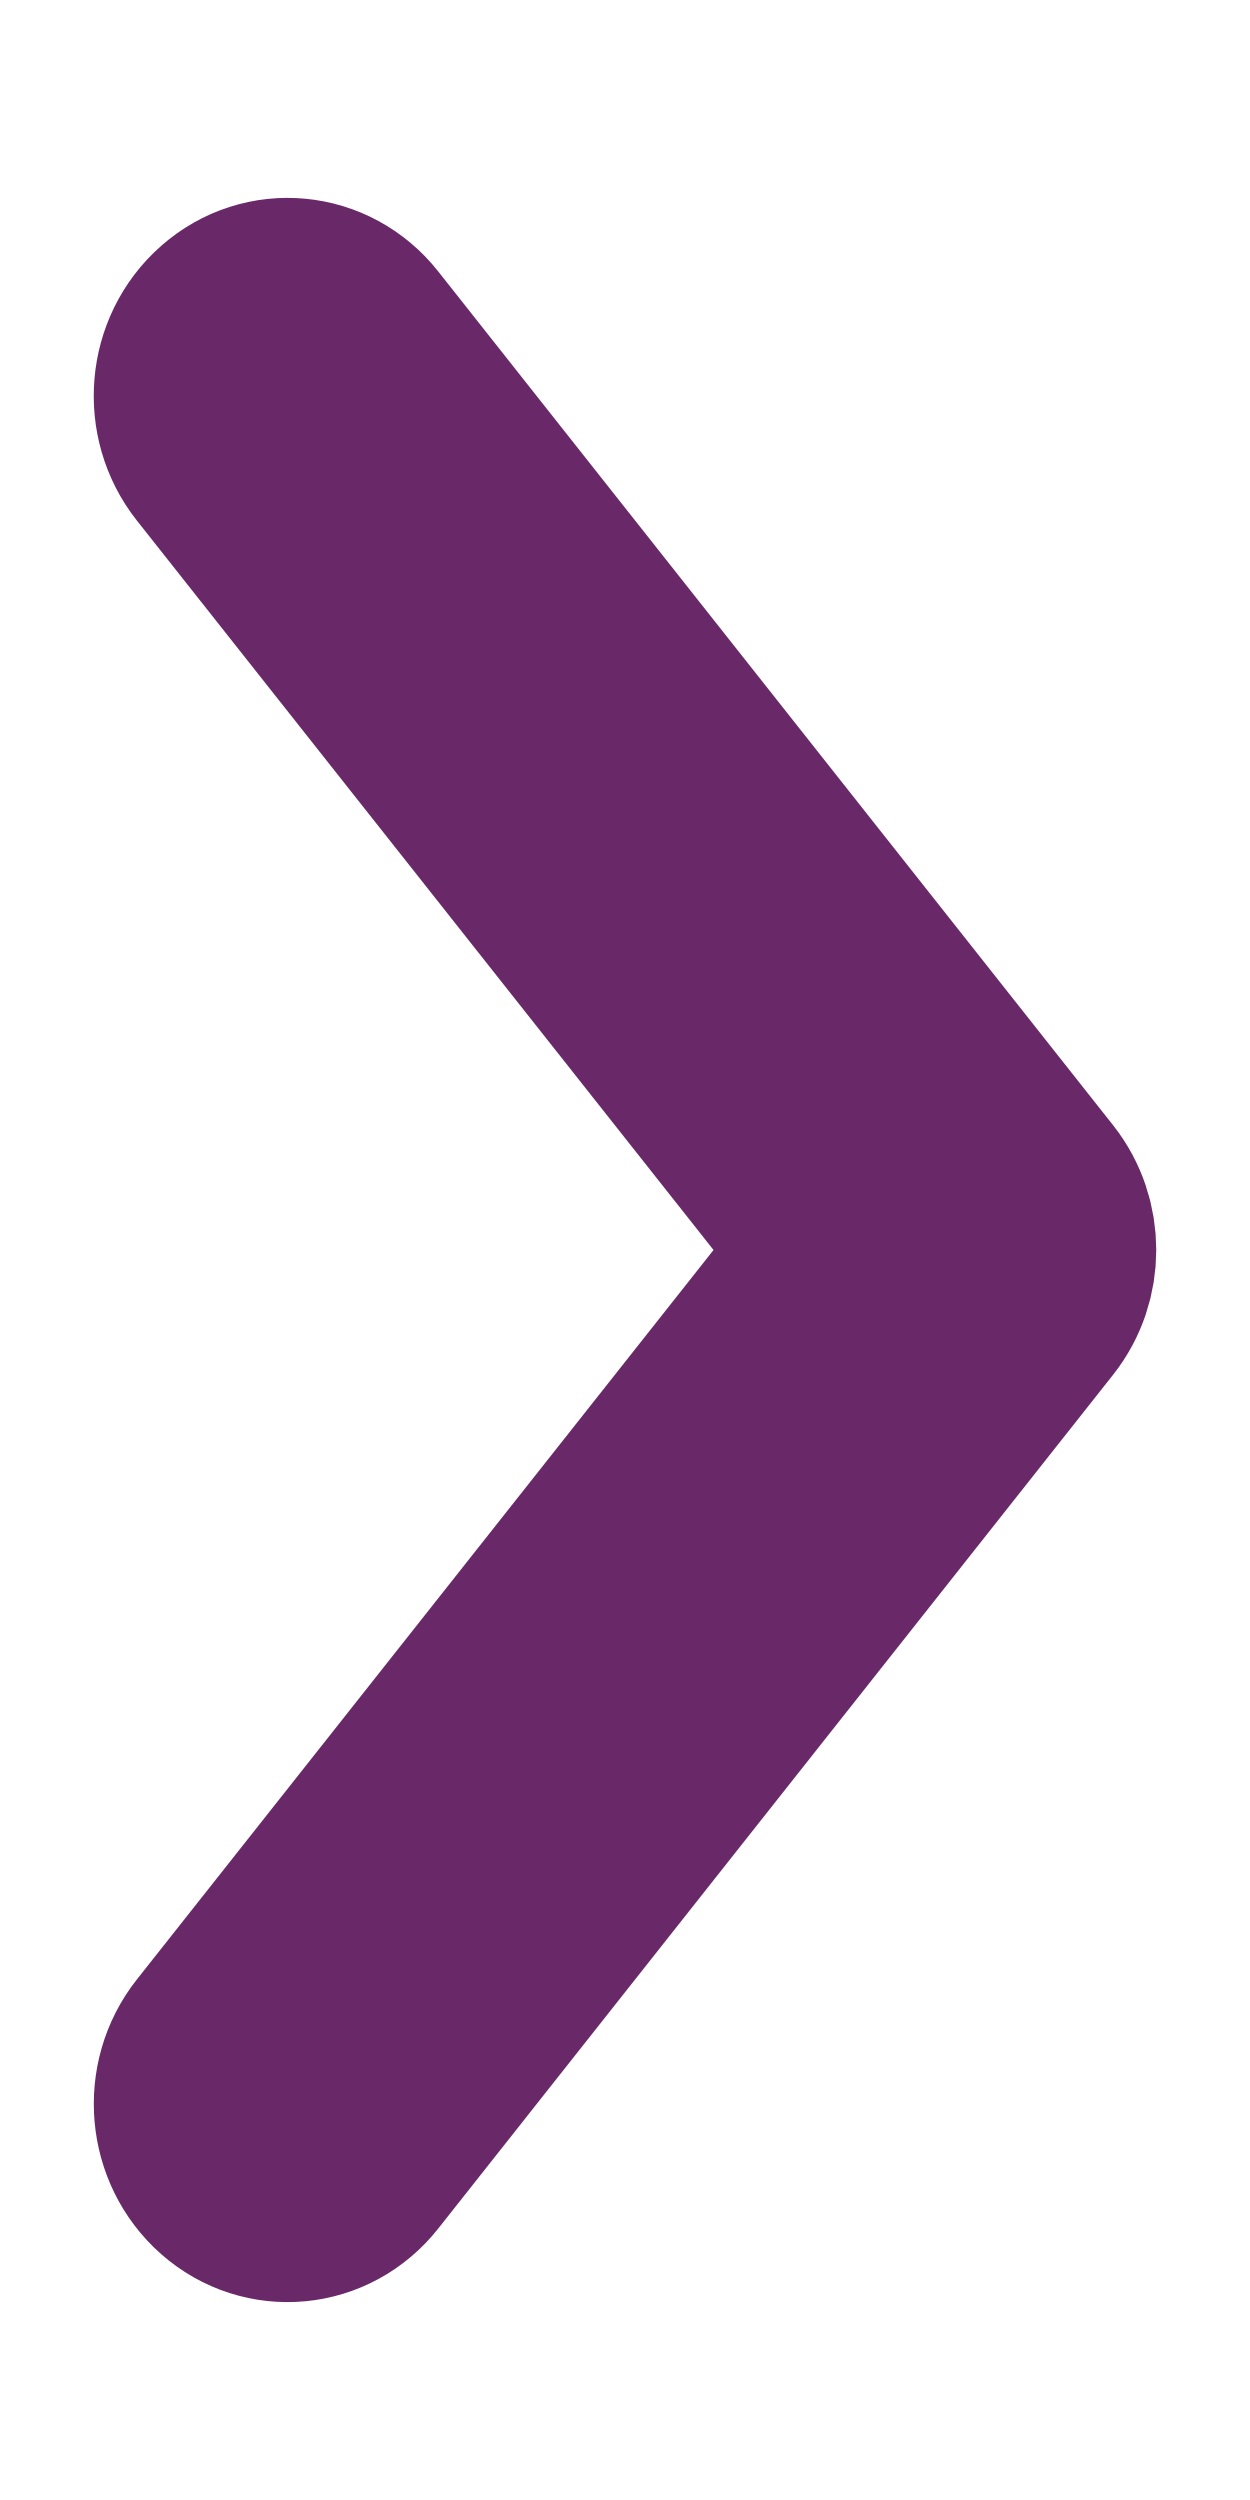
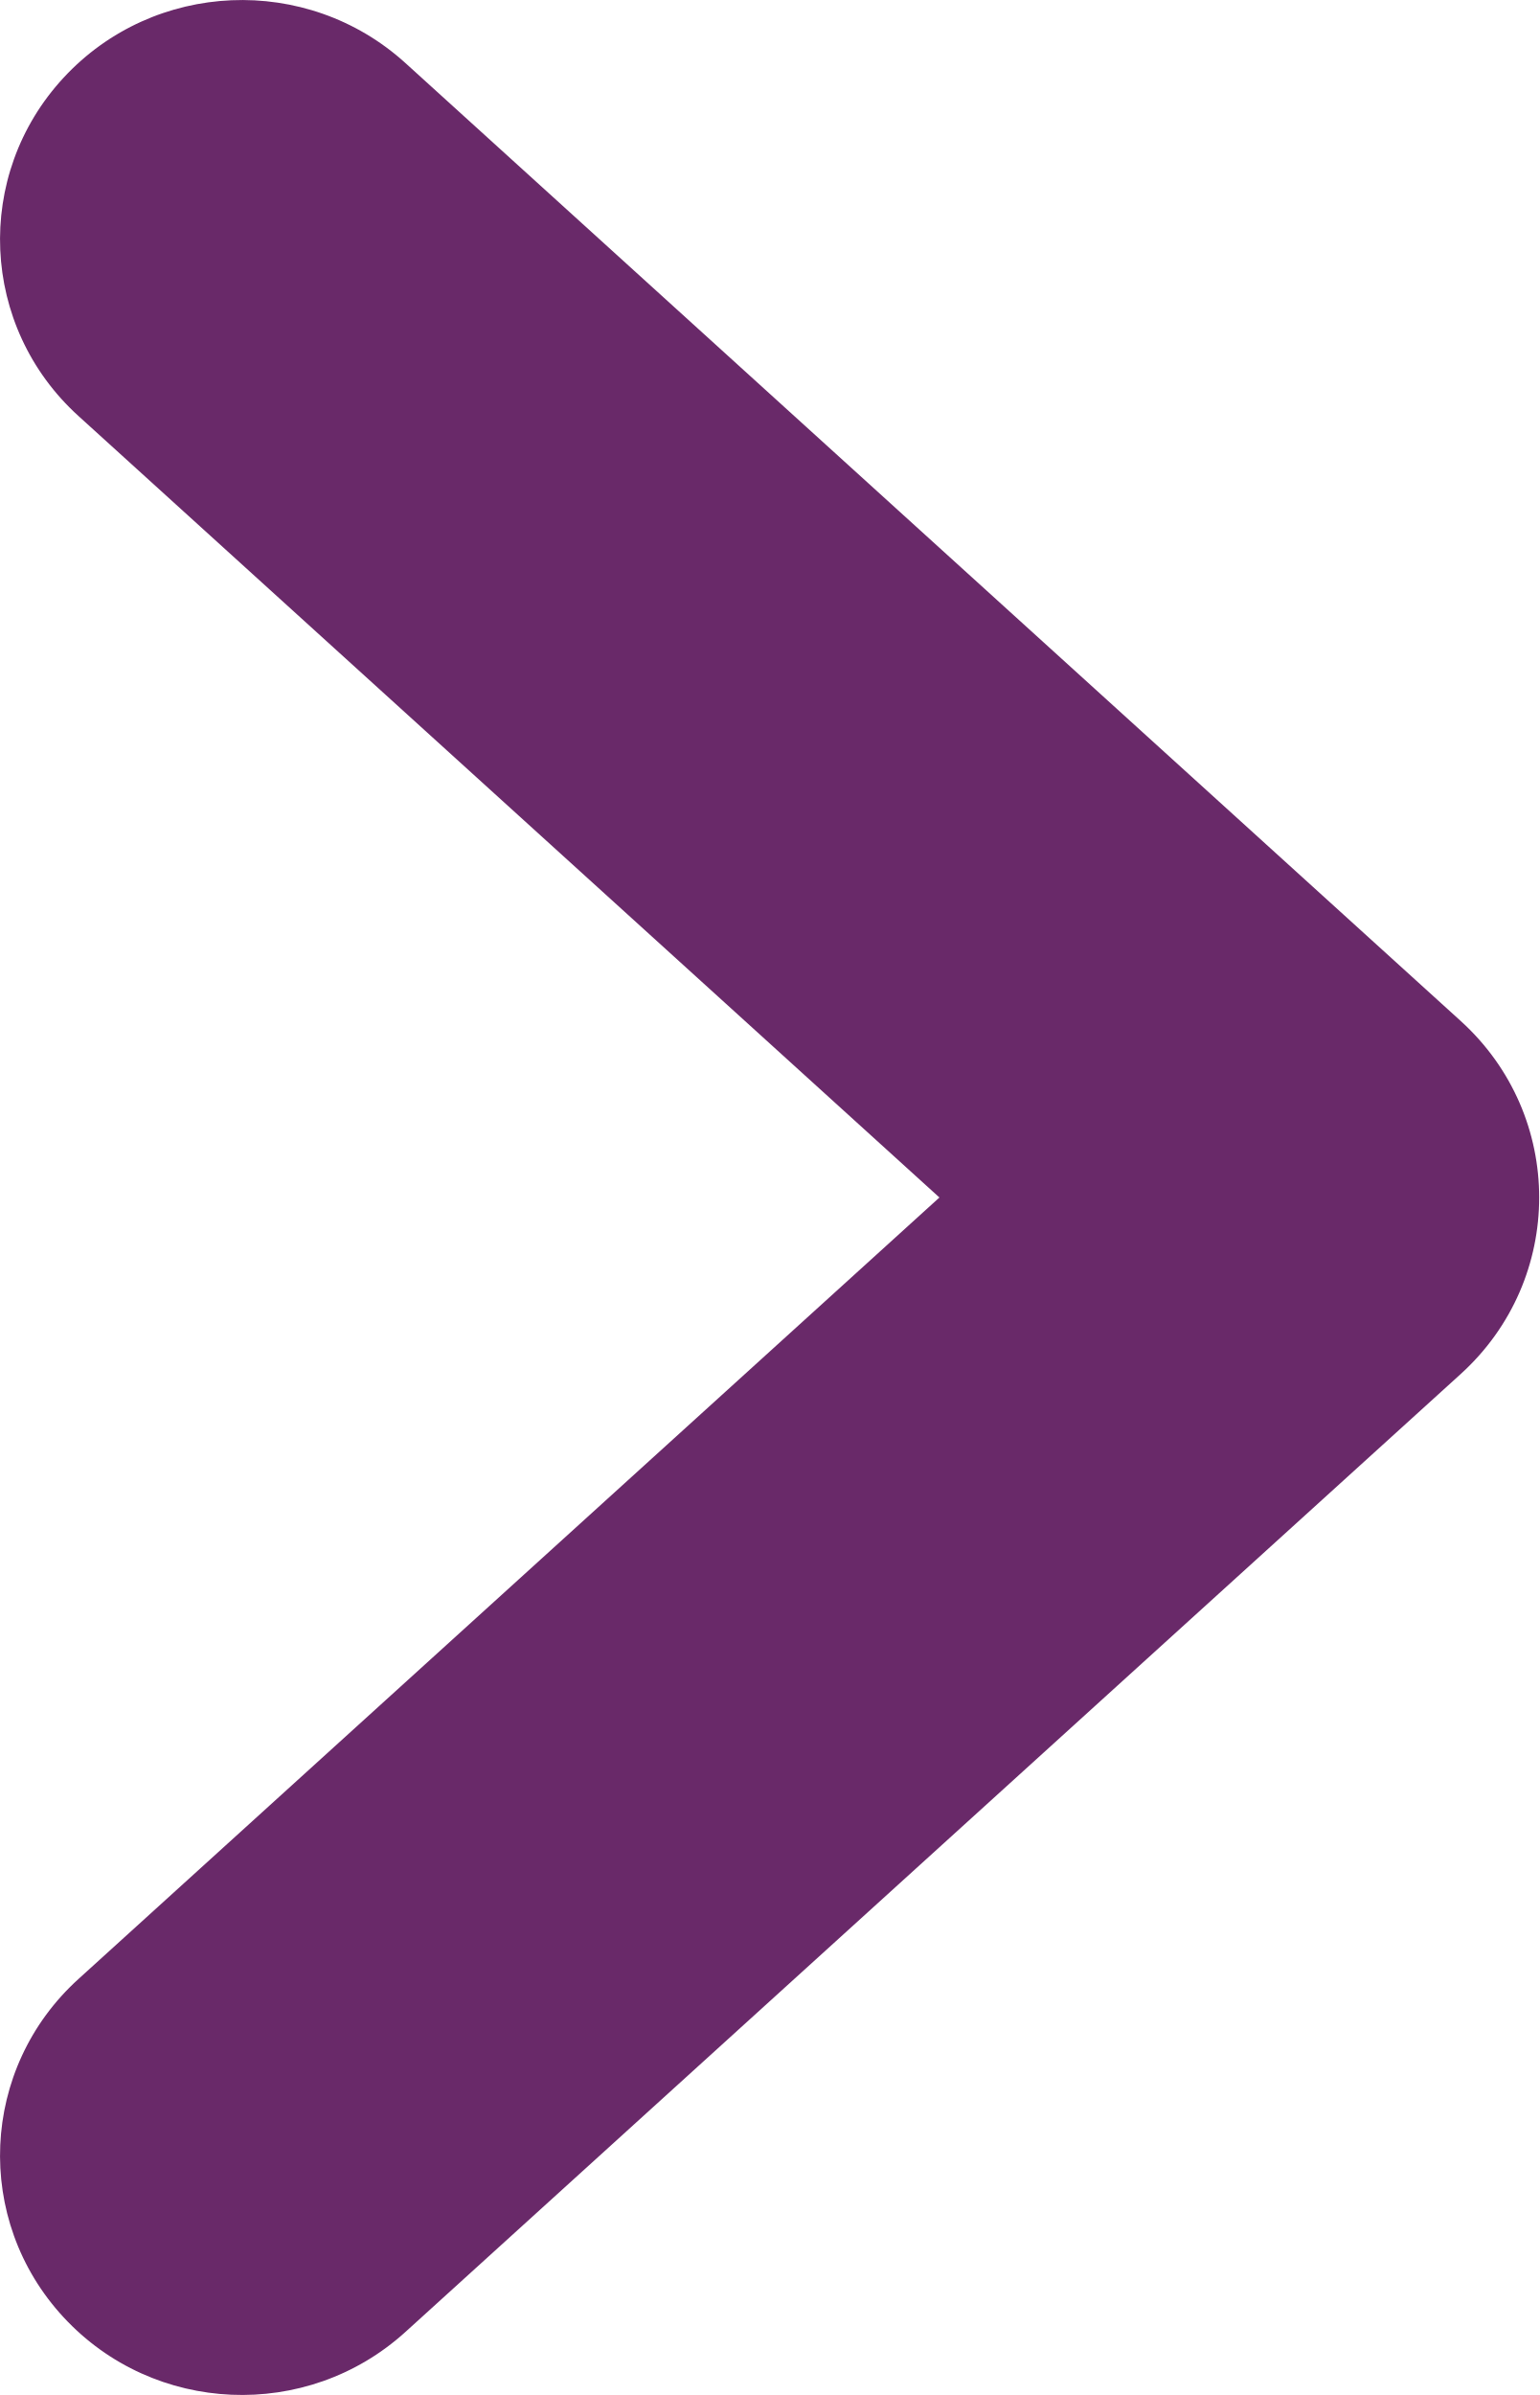
- <svg xmlns="http://www.w3.org/2000/svg" width="6px" height="12px" viewBox="0 0 6 12" version="1.1">
+ <svg xmlns="http://www.w3.org/2000/svg" width="9px" height="14px" viewBox="0 0 9 14" version="1.1">
  <defs />
  <g id="Page-1" stroke="none" stroke-width="1" fill="none" fill-rule="evenodd">
-     <g id="Lagar-och-regler" transform="translate(-445, -720)" stroke-width="1.1" stroke="#692969" fill="#692969">
-       <g id="Group" transform="translate(152, 698)">
-         <g id="Group-4" transform="translate(294, 0)">
-           <g id="knapp">
-             <path d="M6.407,26.137 C6.265,25.975 6.013,25.954 5.843,26.088 L2,29.126 L-1.843,26.088 C-2.013,25.954 -2.265,25.976 -2.407,26.137 C-2.549,26.298 -2.526,26.538 -2.356,26.672 L1.743,29.912 C1.818,29.971 1.909,30 2,30 C2.091,30 2.182,29.971 2.257,29.912 L6.356,26.672 C6.526,26.538 6.549,26.298 6.407,26.137 L6.407,26.137 Z" id="Shape" transform="translate(2, 28) rotate(-90) translate(-2, -28) " />
-           </g>
-         </g>
-       </g>
+     <g id="arrow" fill="#692969" fill-rule="nonzero">
+       <path d="M0.459,2.432 C-0.117,1.91 -0.156,1.024 0.372,0.454 C0.9,-0.116 1.794,-0.154 2.37,0.368 L8.541,5.968 C9.153,6.523 9.153,7.477 8.541,8.032 L2.37,13.632 C1.794,14.154 0.9,14.116 0.372,13.546 C-0.156,12.976 -0.117,12.09 0.459,11.568 L5.493,7 L0.459,2.432 Z" id="Shape" />
    </g>
  </g>
</svg>
